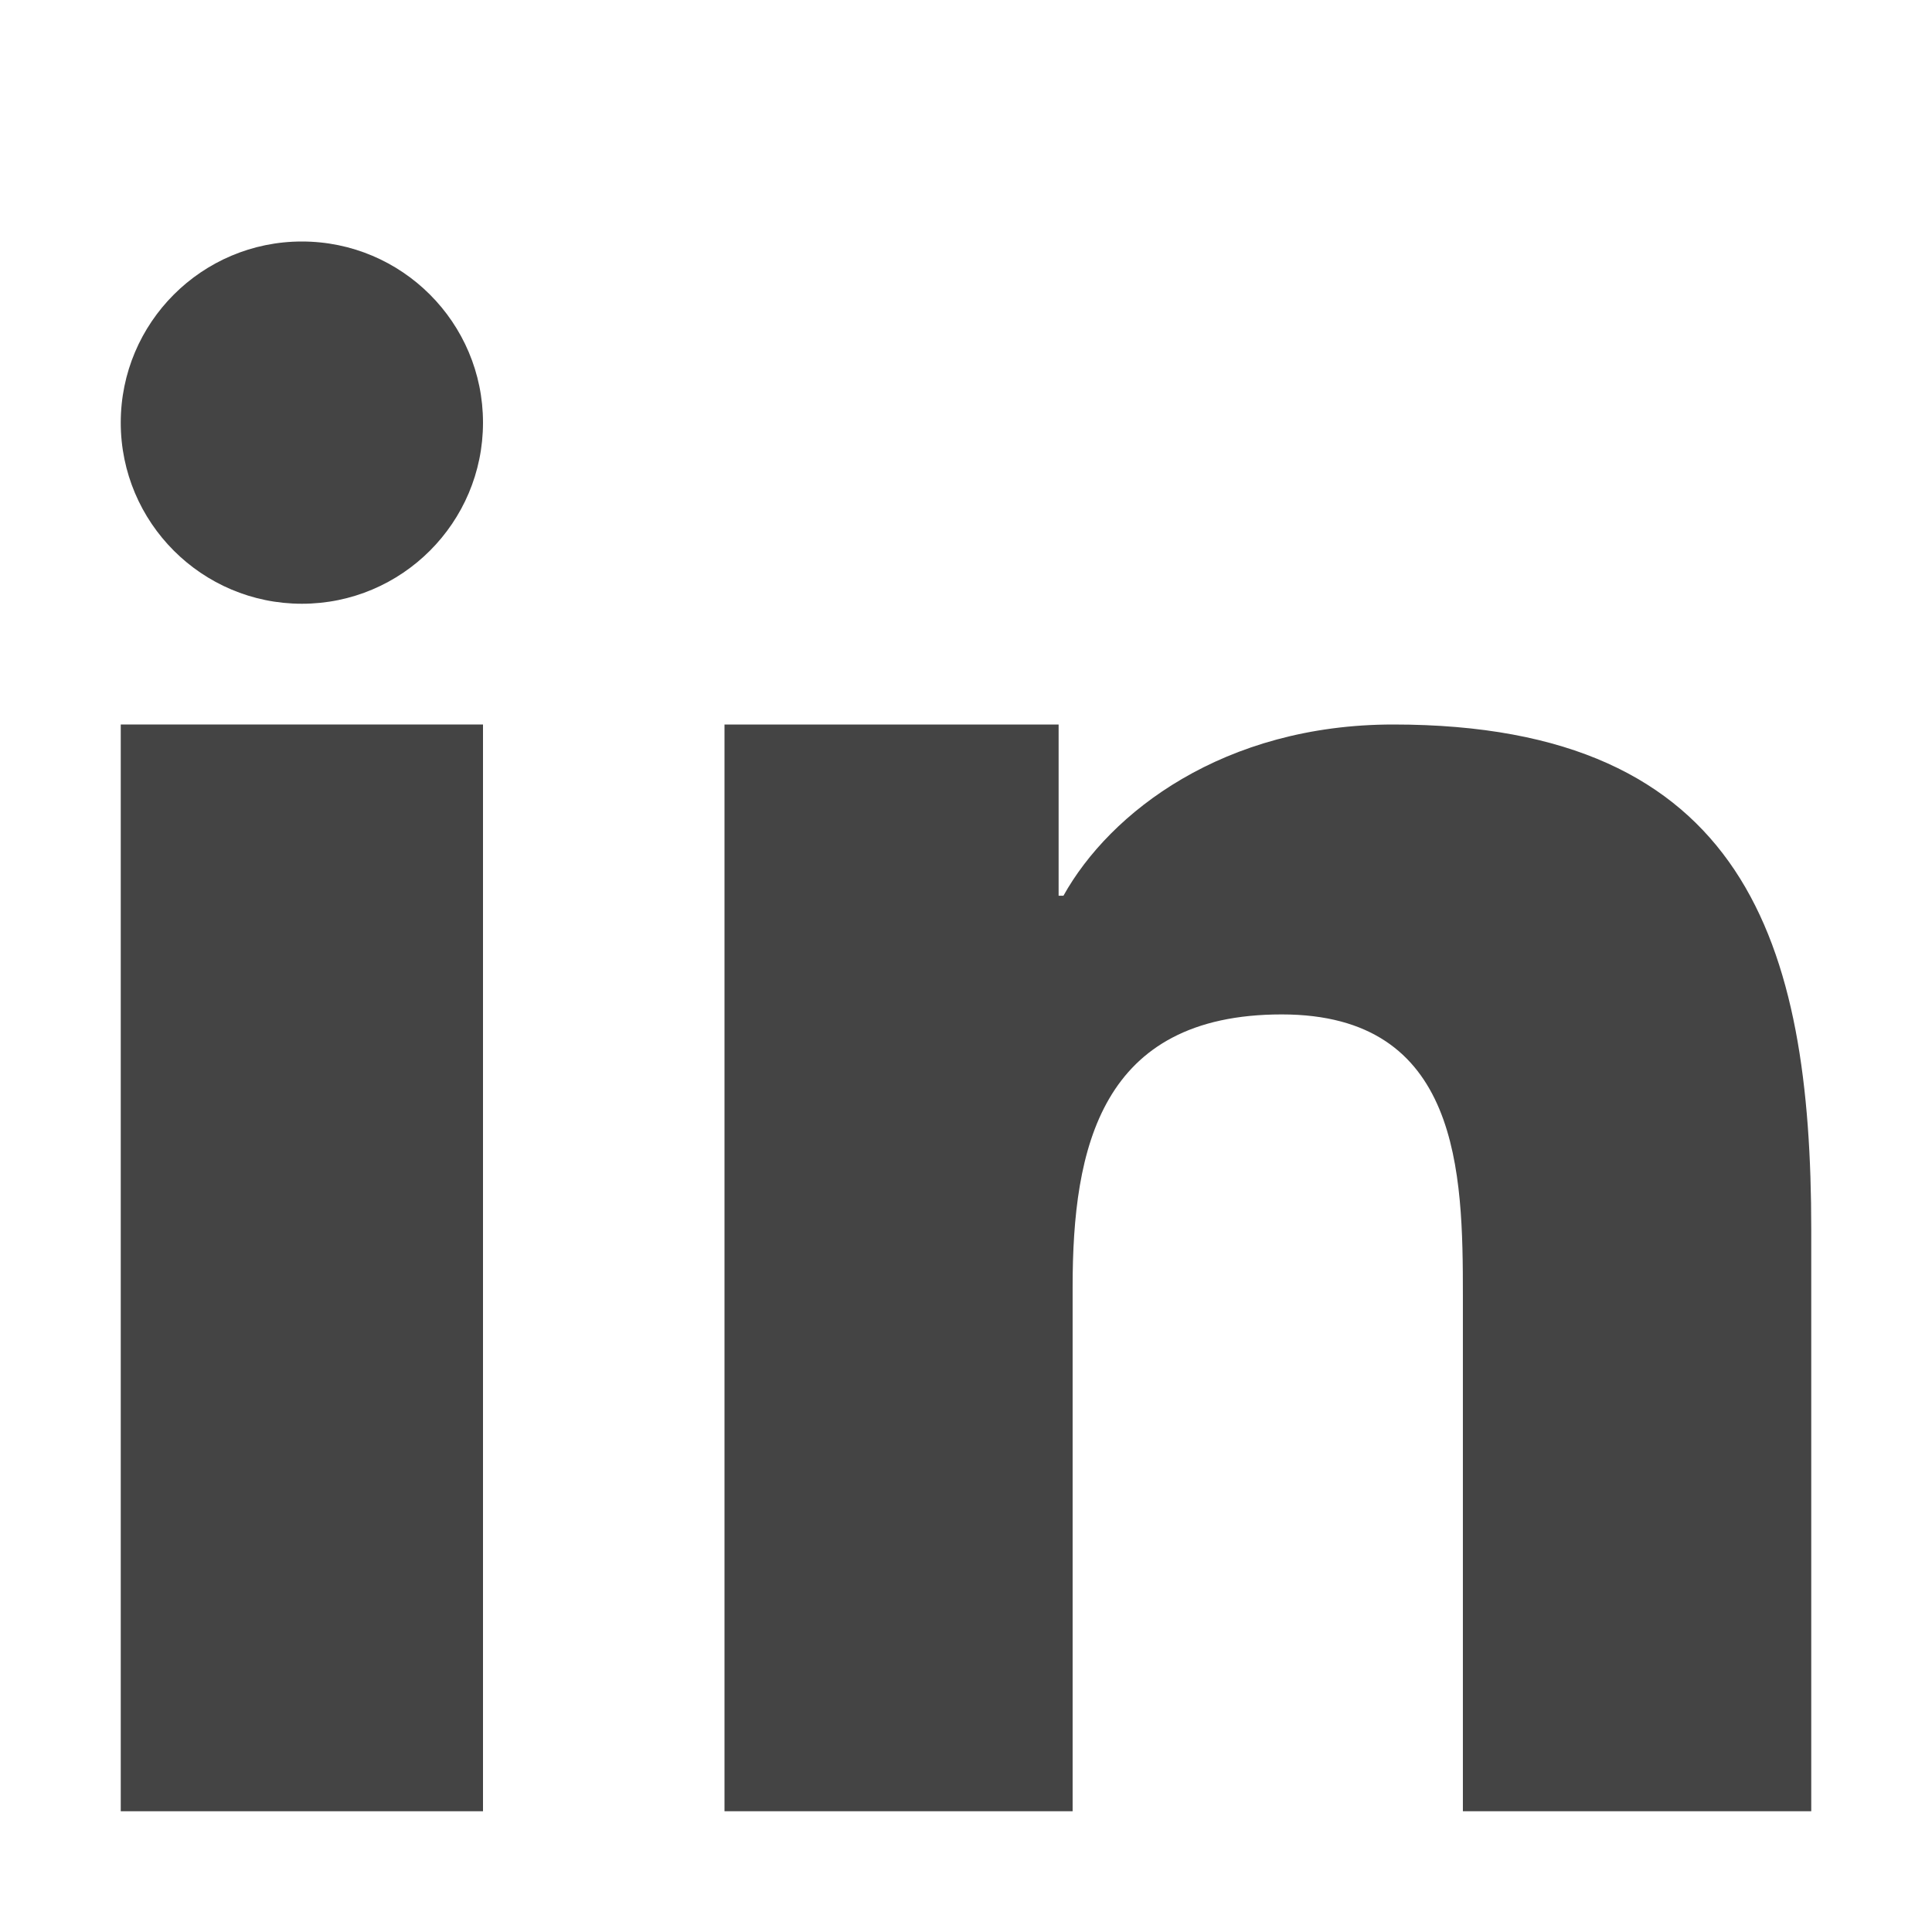
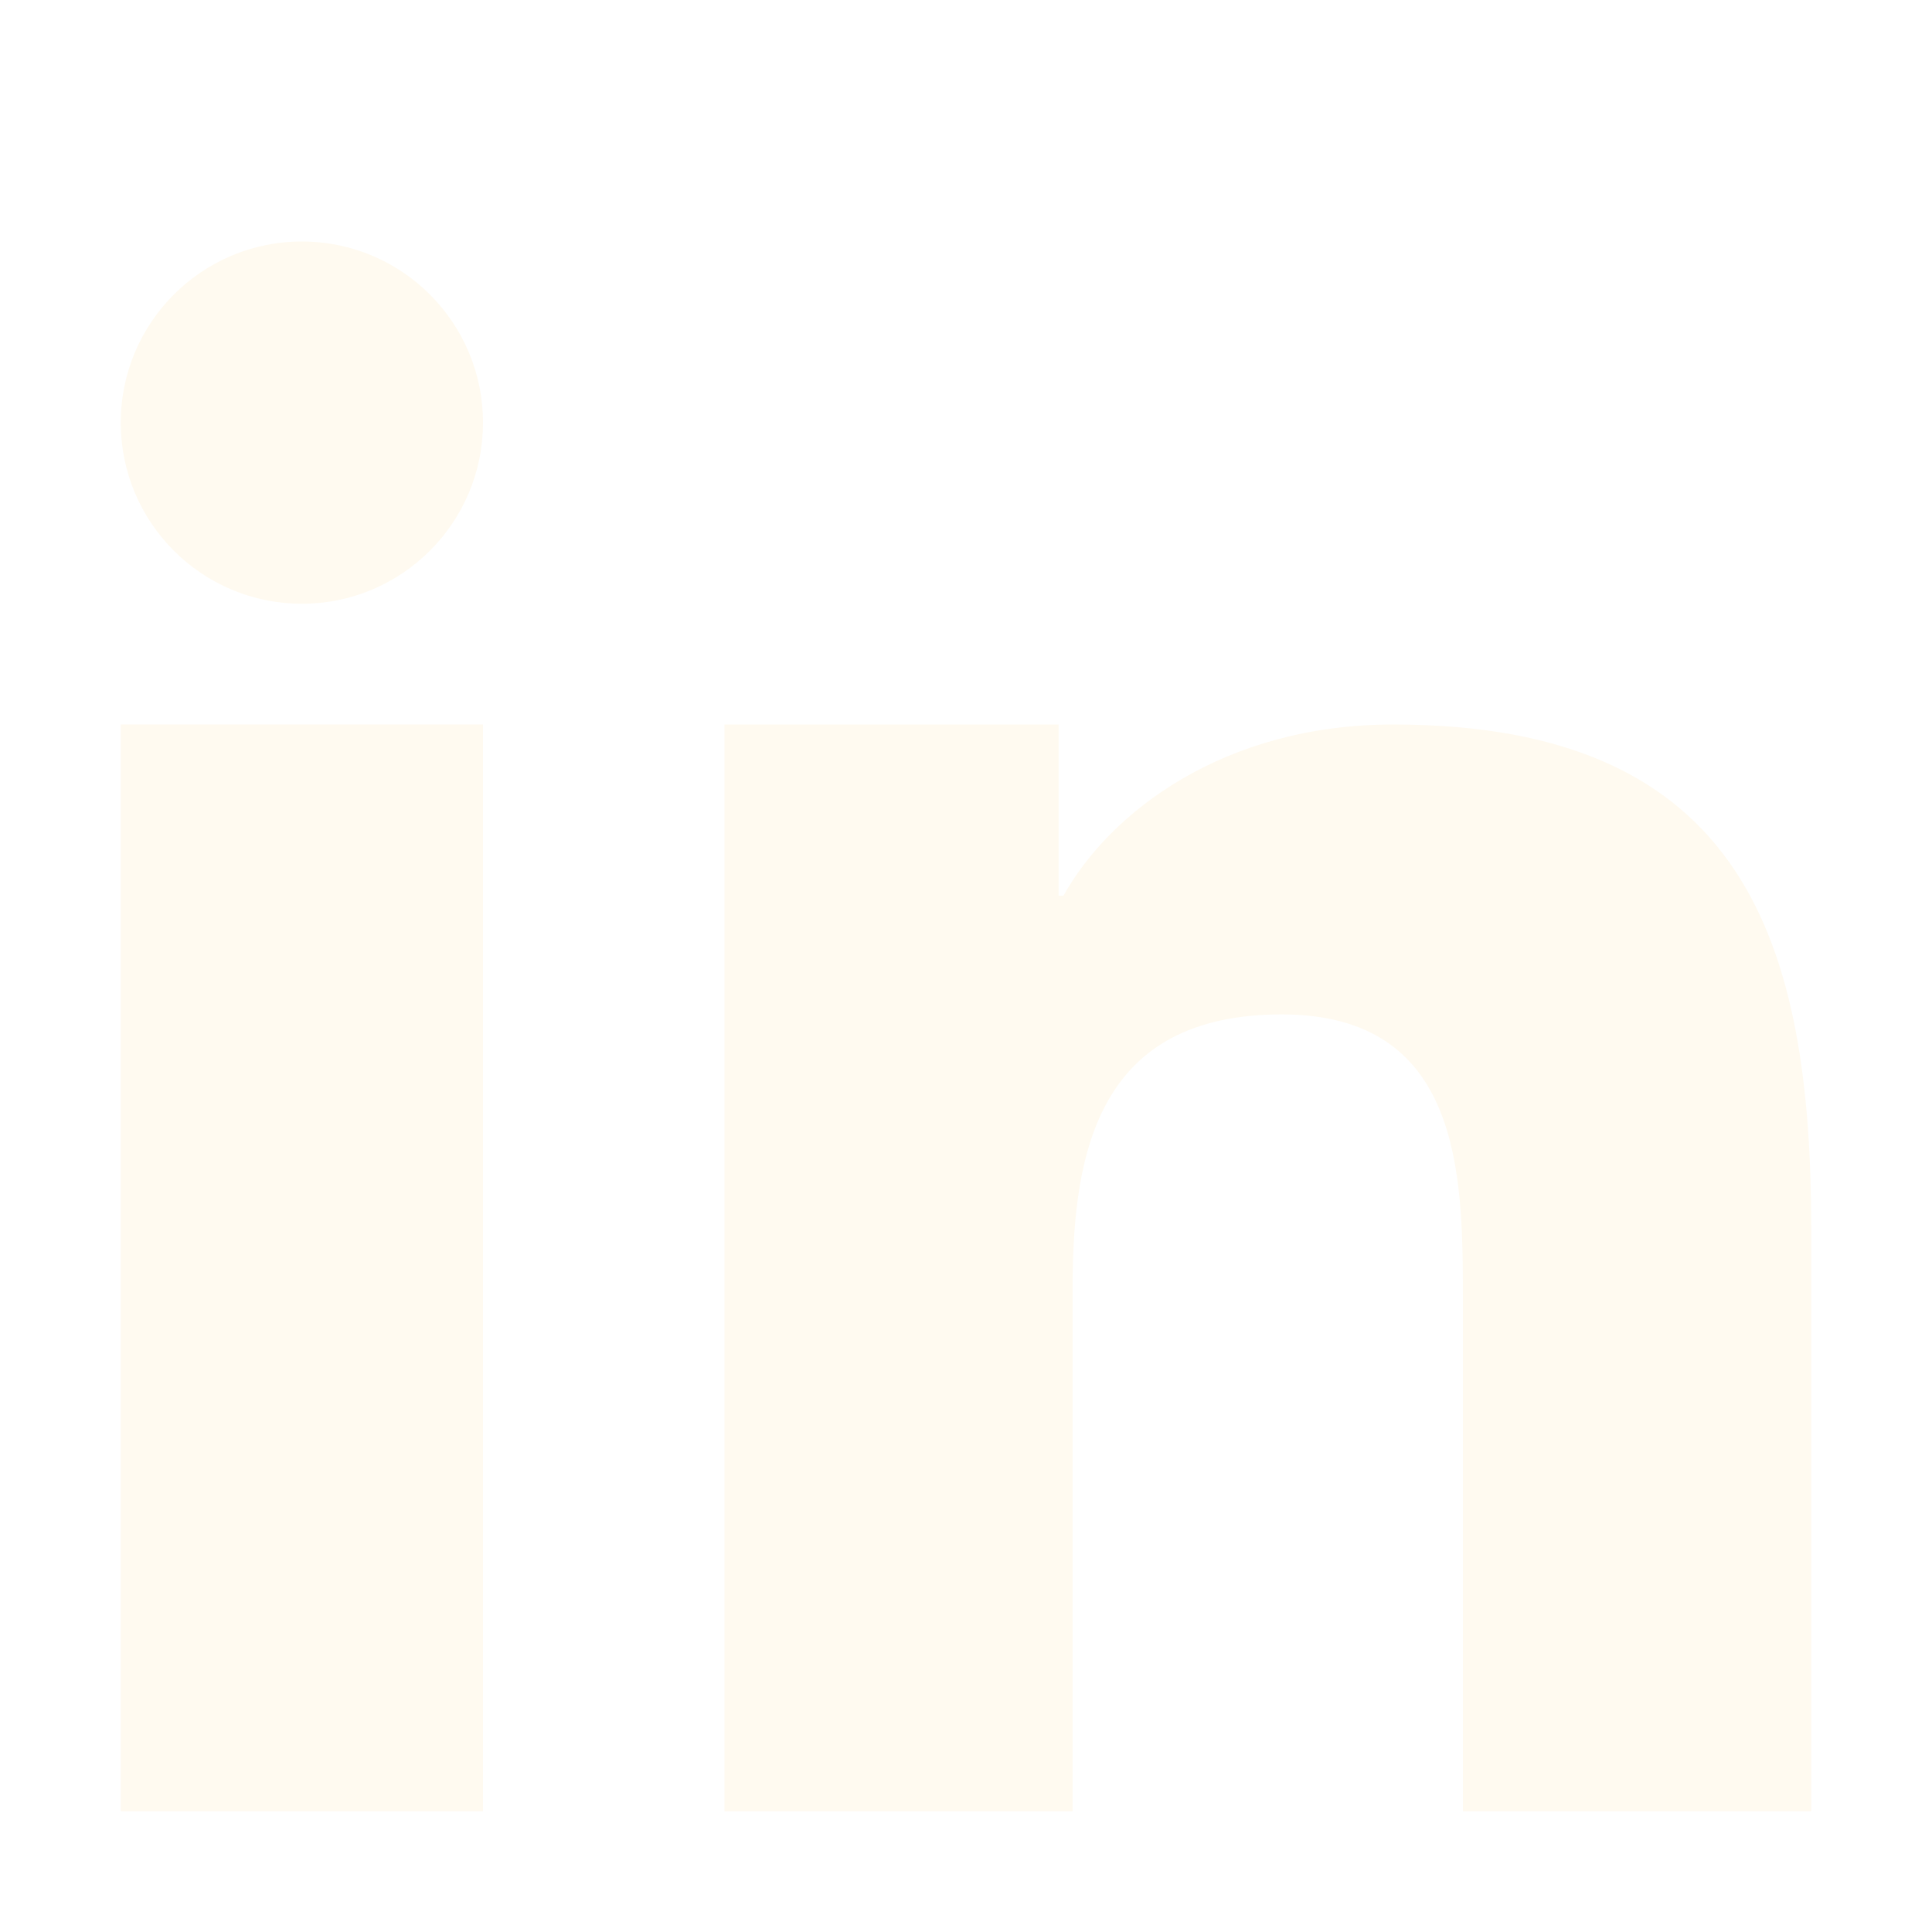
<svg xmlns="http://www.w3.org/2000/svg" version="1.1" width="16" height="16" viewBox="0 0 16 16">
-   <path fill="#444" d="M6 6h2.767v1.418h0.040c0.385-0.691 1.327-1.418 2.732-1.418 2.921 0 3.461 1.818 3.461 4.183v4.817h-2.885v-4.27c0-1.018-0.021-2.329-1.5-2.329-1.502 0-1.732 1.109-1.732 2.255v4.344h-2.883v-9z" />
-   <path fill="#444" d="M1 6h3v9h-3v-9z" />
-   <path fill="#444" d="M4 3.5c0 0.828-0.672 1.5-1.5 1.5s-1.5-0.672-1.5-1.5c0-0.828 0.672-1.5 1.5-1.5s1.5 0.672 1.5 1.5z" />
+   <path id="linkedin" fill="floralwhite" d="M6 6h2.767v1.418h0.040c0.385-0.691 1.327-1.418 2.732-1.418 2.921 0 3.461 1.818 3.461 4.183v4.817h-2.885v-4.27c0-1.018-0.021-2.329-1.5-2.329-1.502 0-1.732 1.109-1.732 2.255v4.344h-2.883v-9z" />
+   <path fill="floralwhite" d="M1 6h3v9h-3v-9z" />
+   <path fill="floralwhite" d="M4 3.5c0 0.828-0.672 1.5-1.5 1.5s-1.5-0.672-1.5-1.5c0-0.828 0.672-1.5 1.5-1.5s1.5 0.672 1.5 1.5z" />
</svg>
